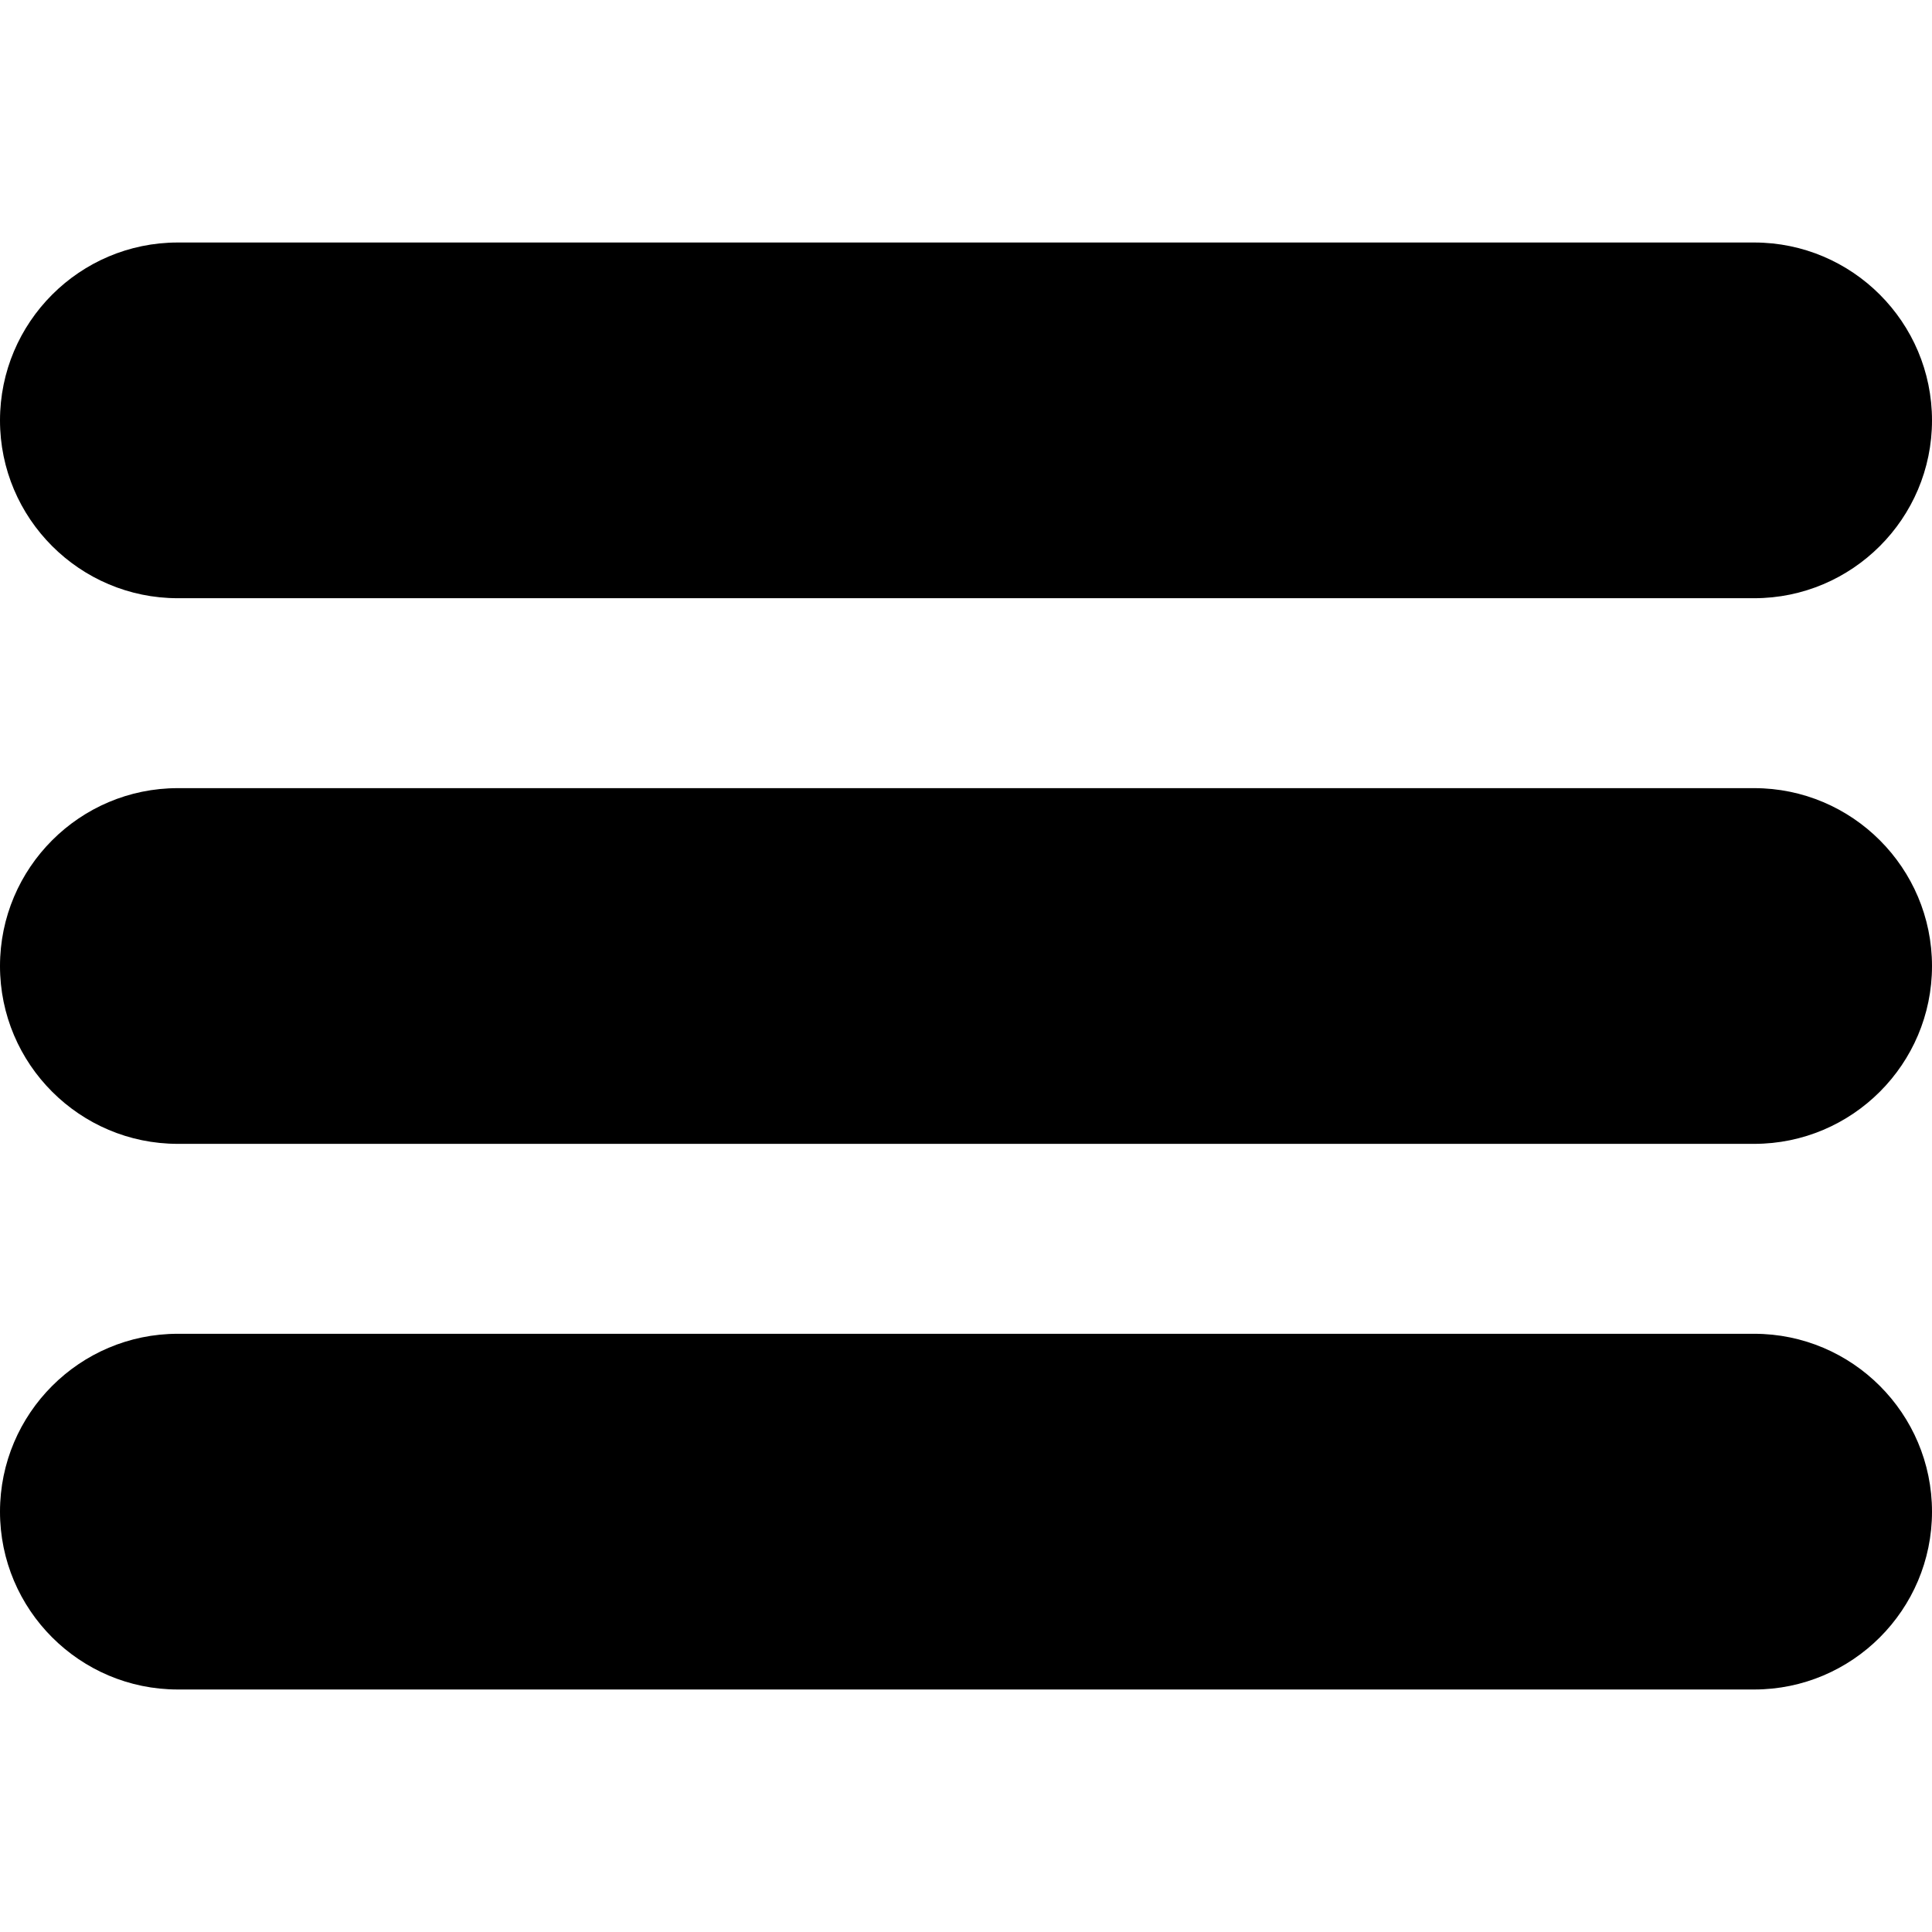
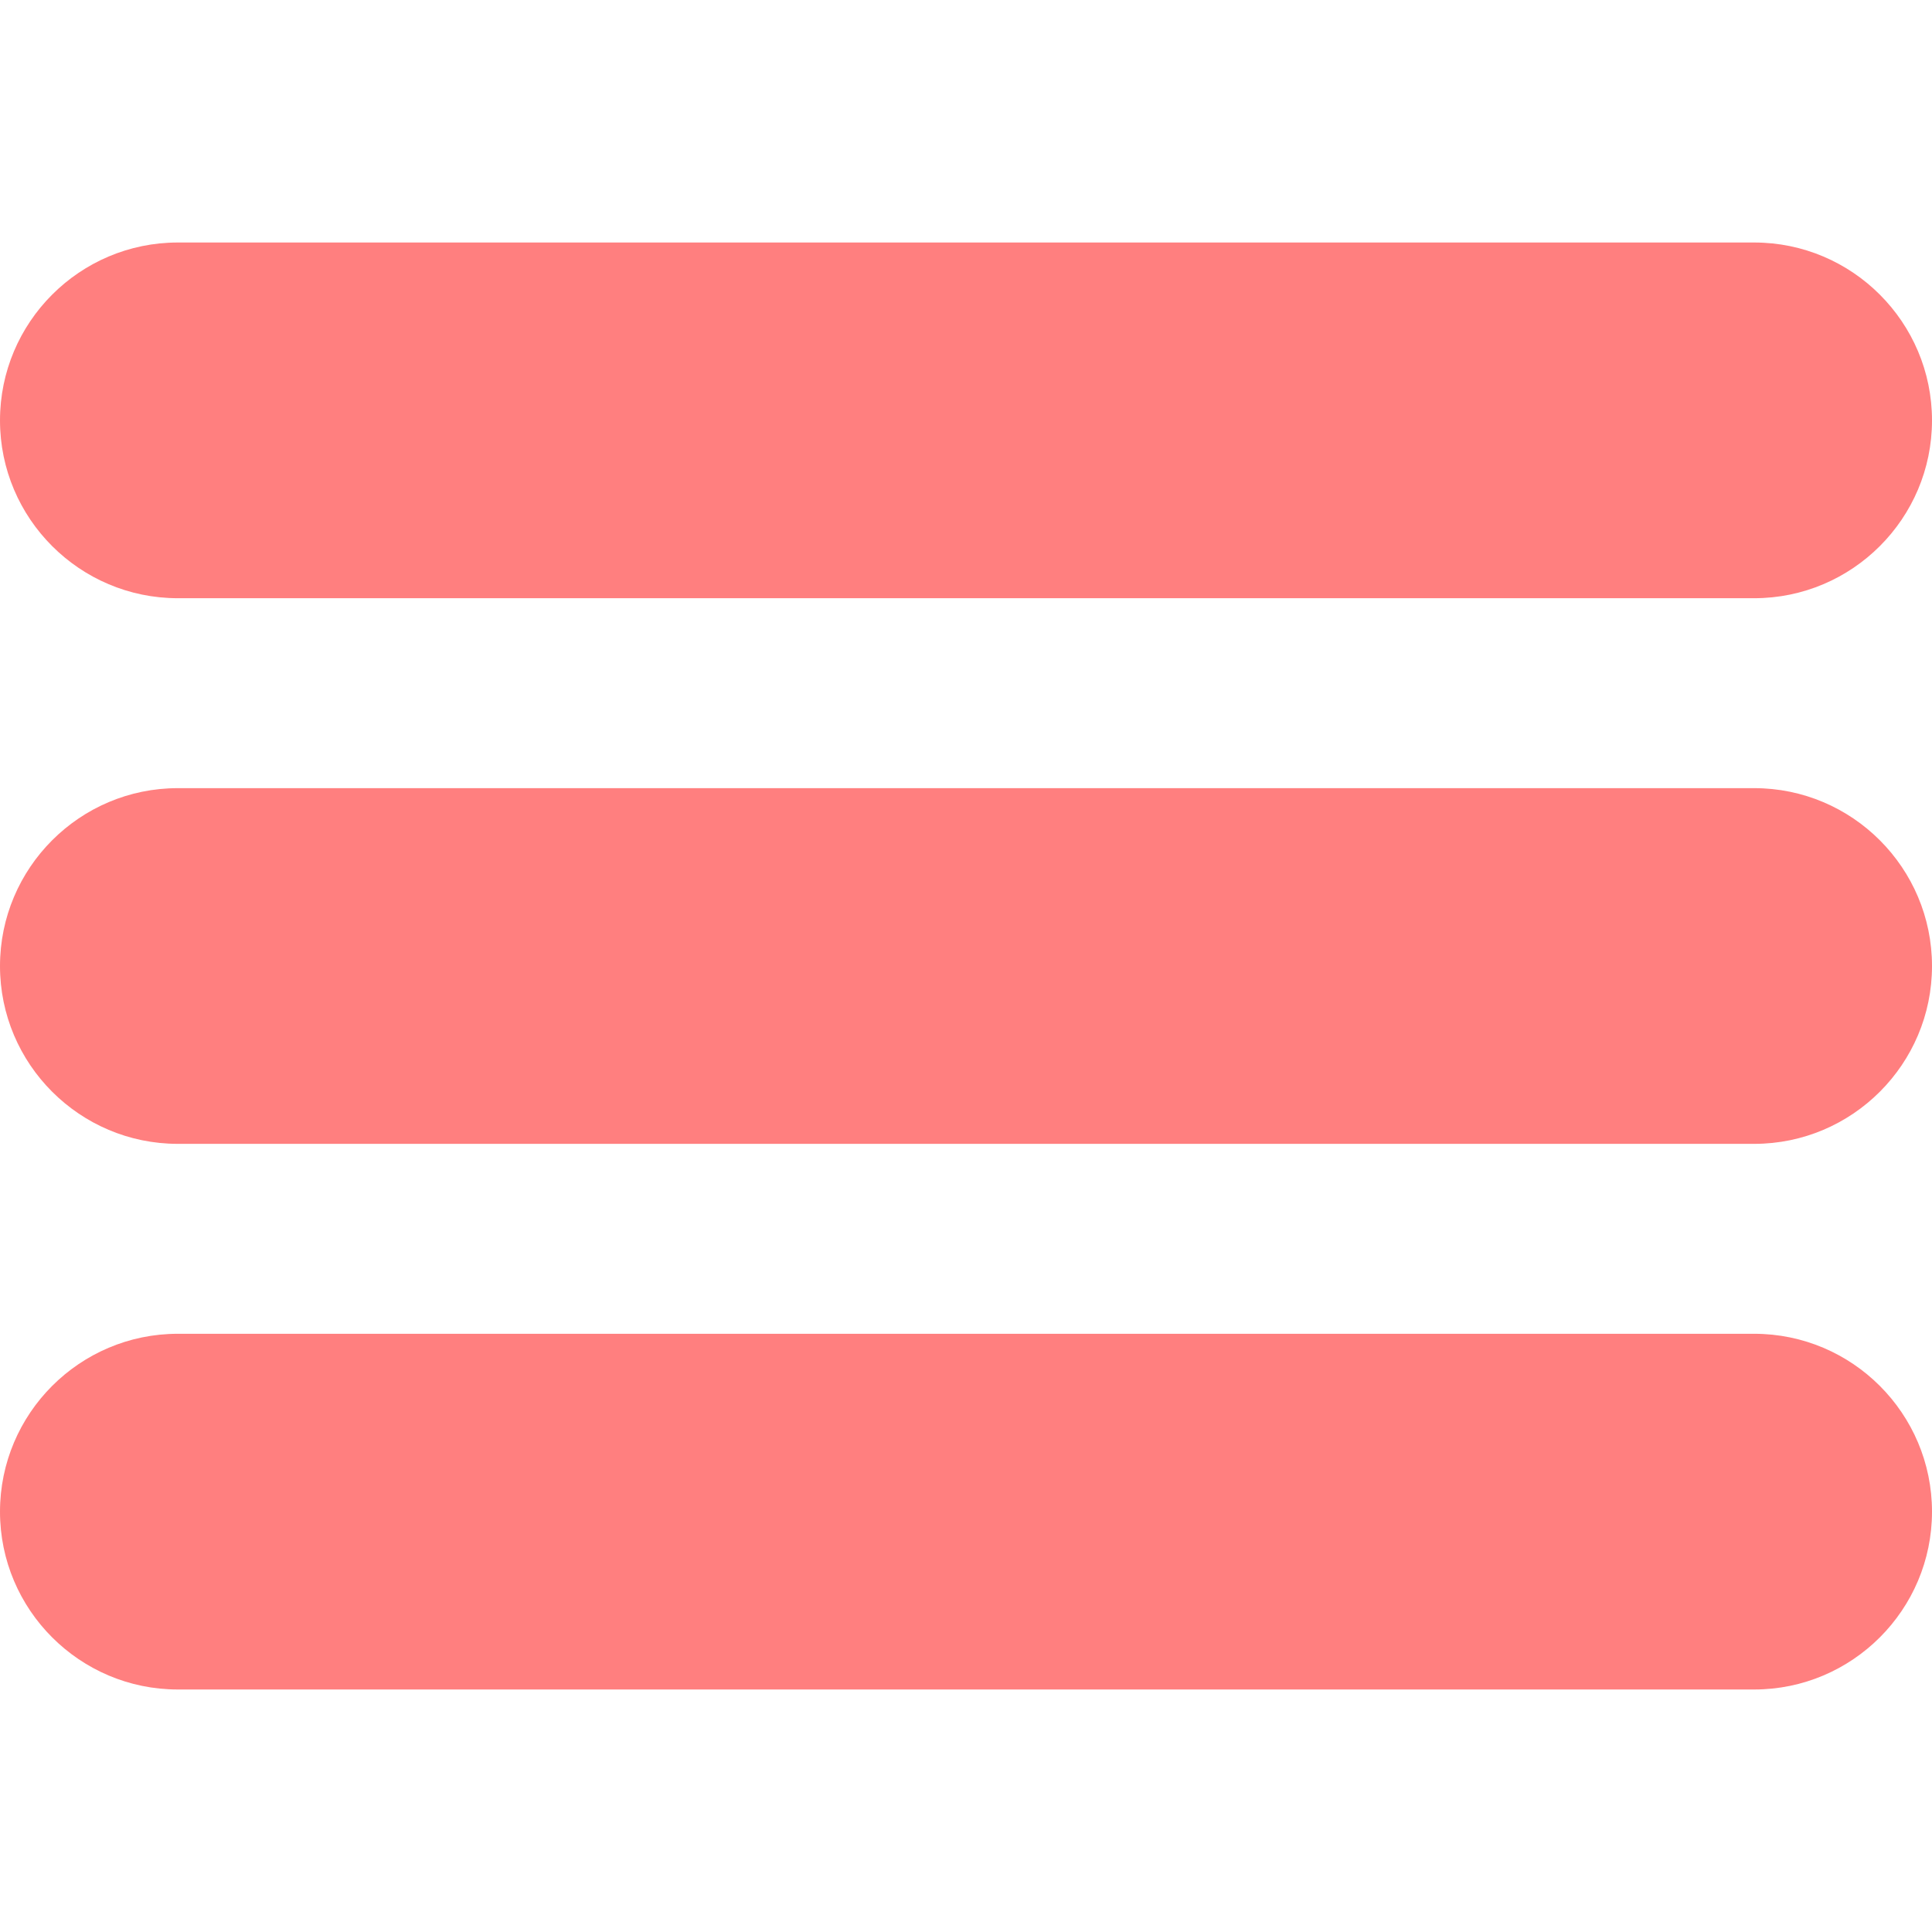
- <svg xmlns="http://www.w3.org/2000/svg" id="Layer_1" enable-background="new 0 0 512 512" height="512" viewBox="0 0 512 512" width="512">
+ <svg xmlns="http://www.w3.org/2000/svg" id="Layer_1" style="fill:rgba(255,0,0,0.5);enable-background:new 0 0 512 512" height="512" viewBox="0 0 512 512" width="512">
  <path d="m464.883 64.267h-417.766c-25.98 0-47.117 21.136-47.117 47.149 0 25.98 21.137 47.117 47.117 47.117h417.766c25.98 0 47.117-21.137 47.117-47.117 0-26.013-21.137-47.149-47.117-47.149z" />
  <path d="m464.883 208.867h-417.766c-25.98 0-47.117 21.136-47.117 47.149 0 25.98 21.137 47.117 47.117 47.117h417.766c25.98 0 47.117-21.137 47.117-47.117 0-26.013-21.137-47.149-47.117-47.149z" />
  <path d="m464.883 353.467h-417.766c-25.98 0-47.117 21.137-47.117 47.149 0 25.98 21.137 47.117 47.117 47.117h417.766c25.98 0 47.117-21.137 47.117-47.117 0-26.012-21.137-47.149-47.117-47.149z" />
</svg>
